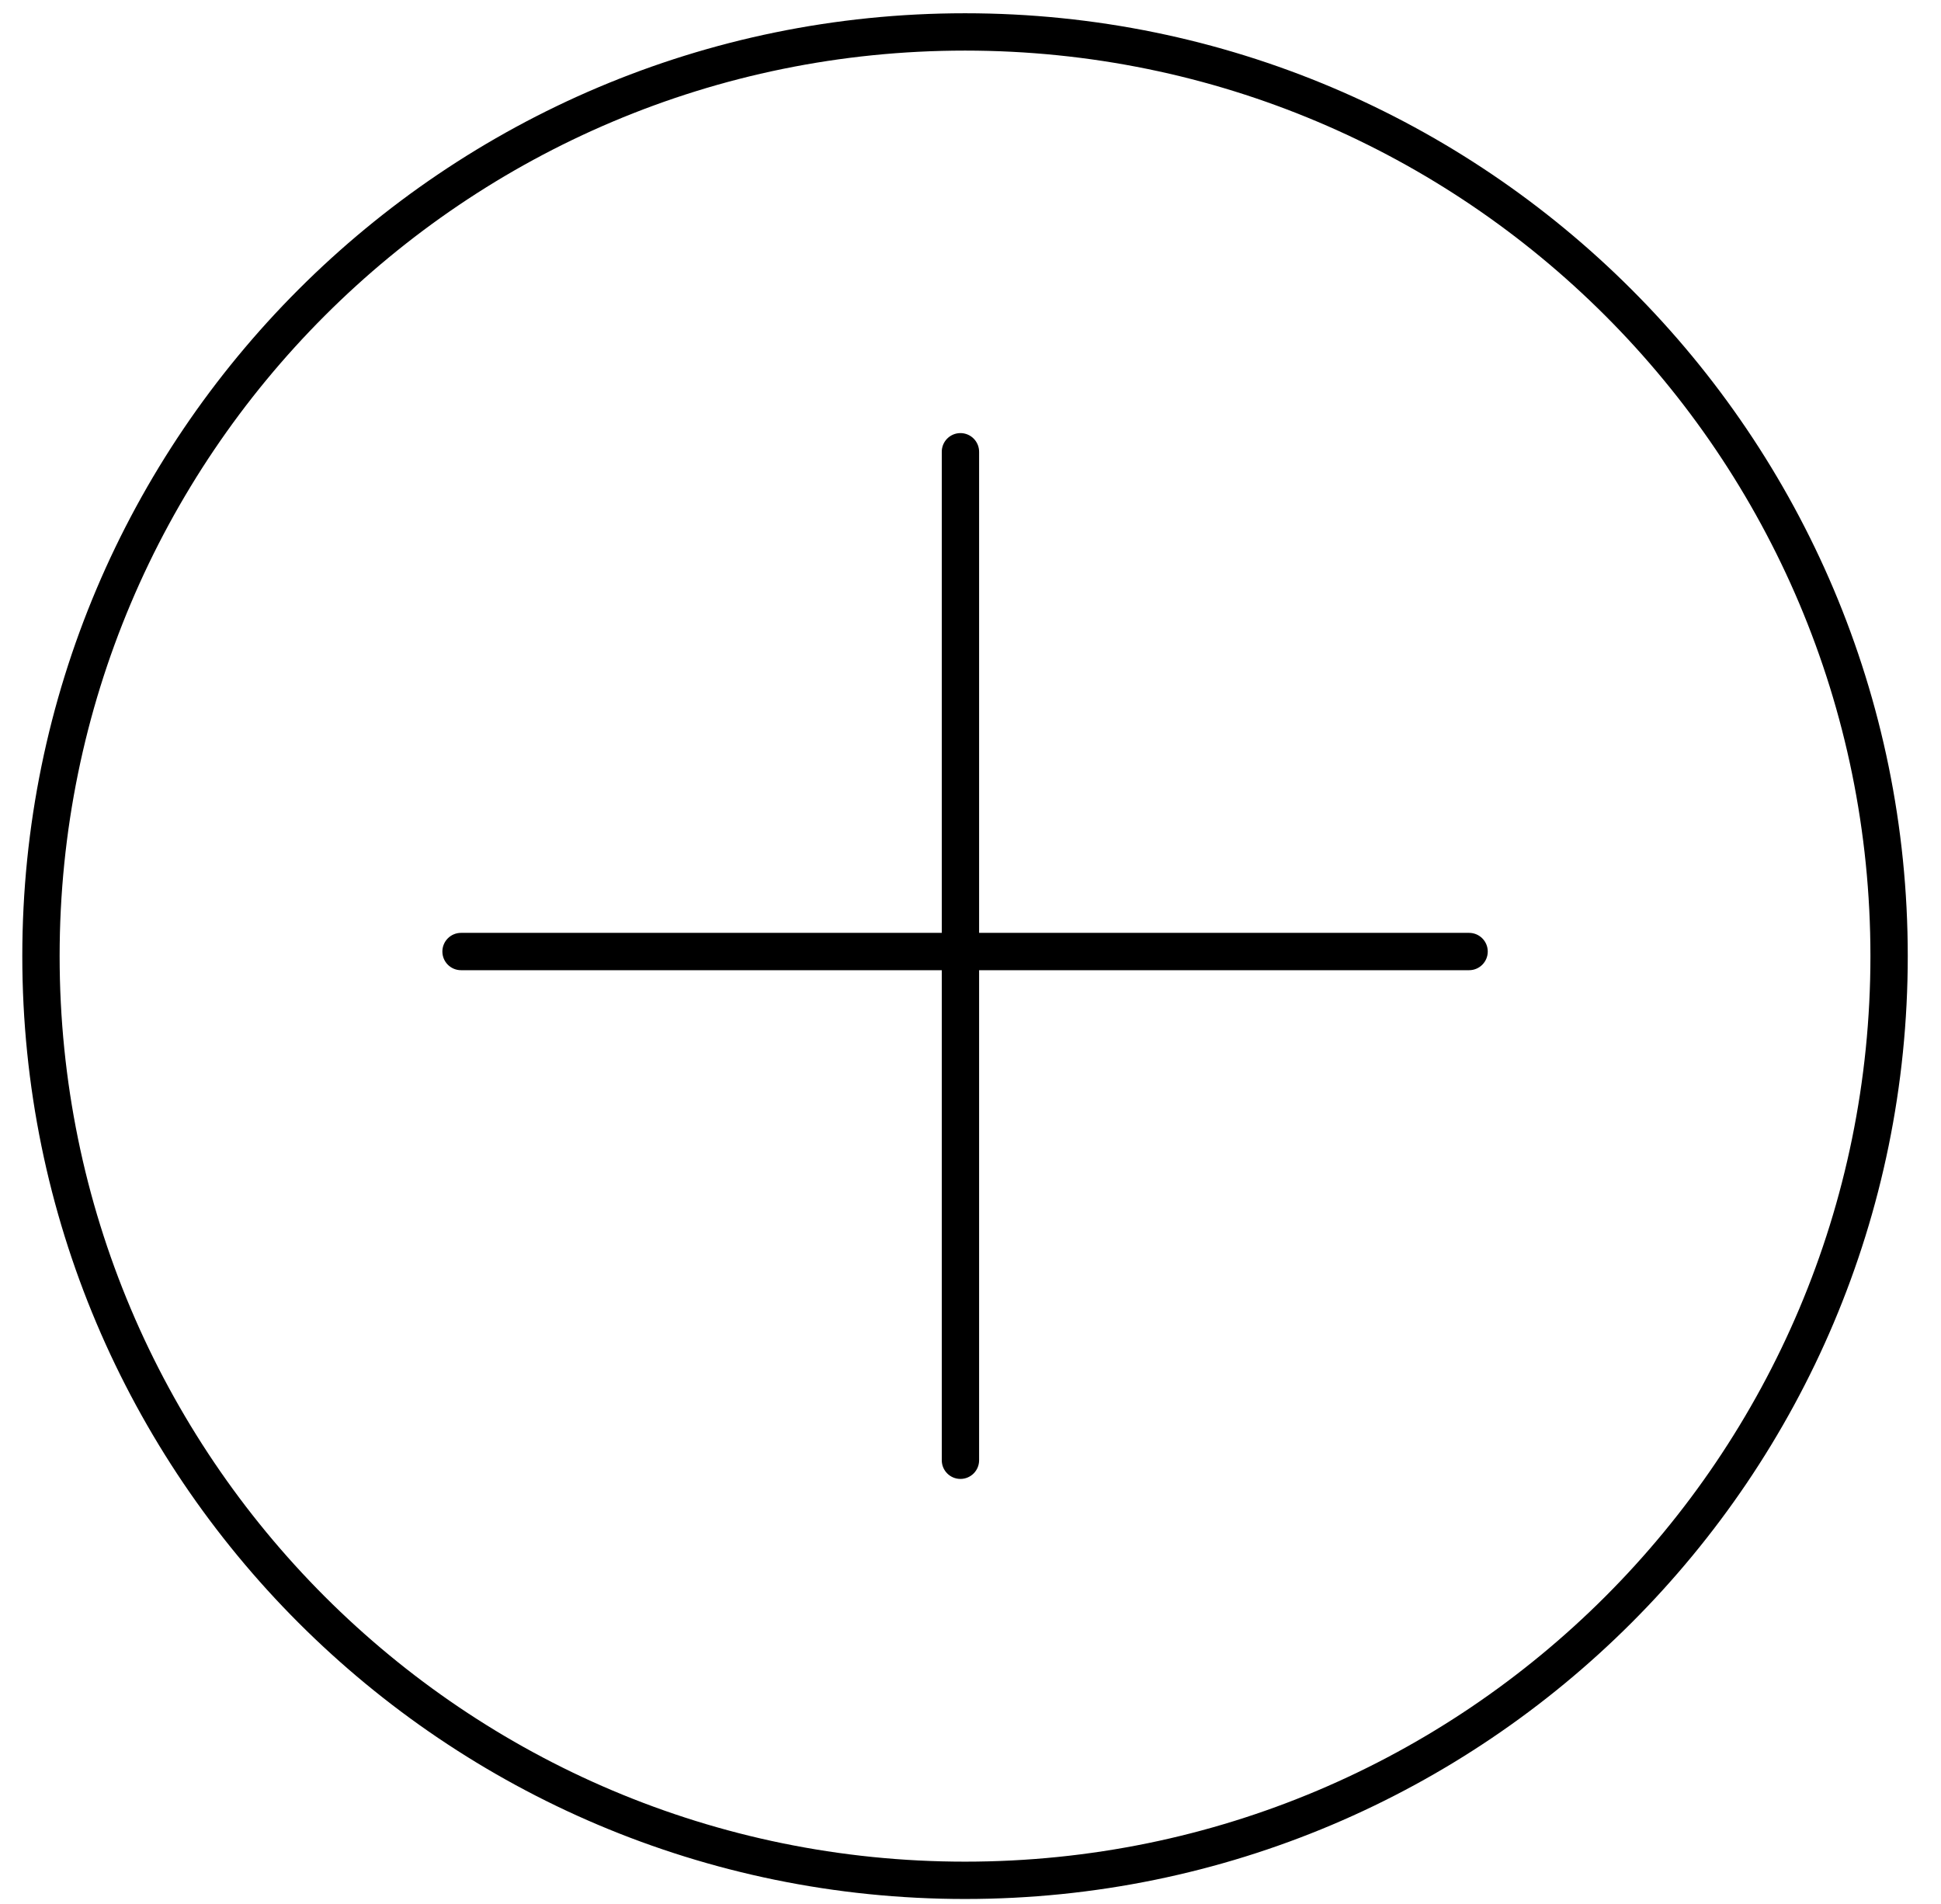
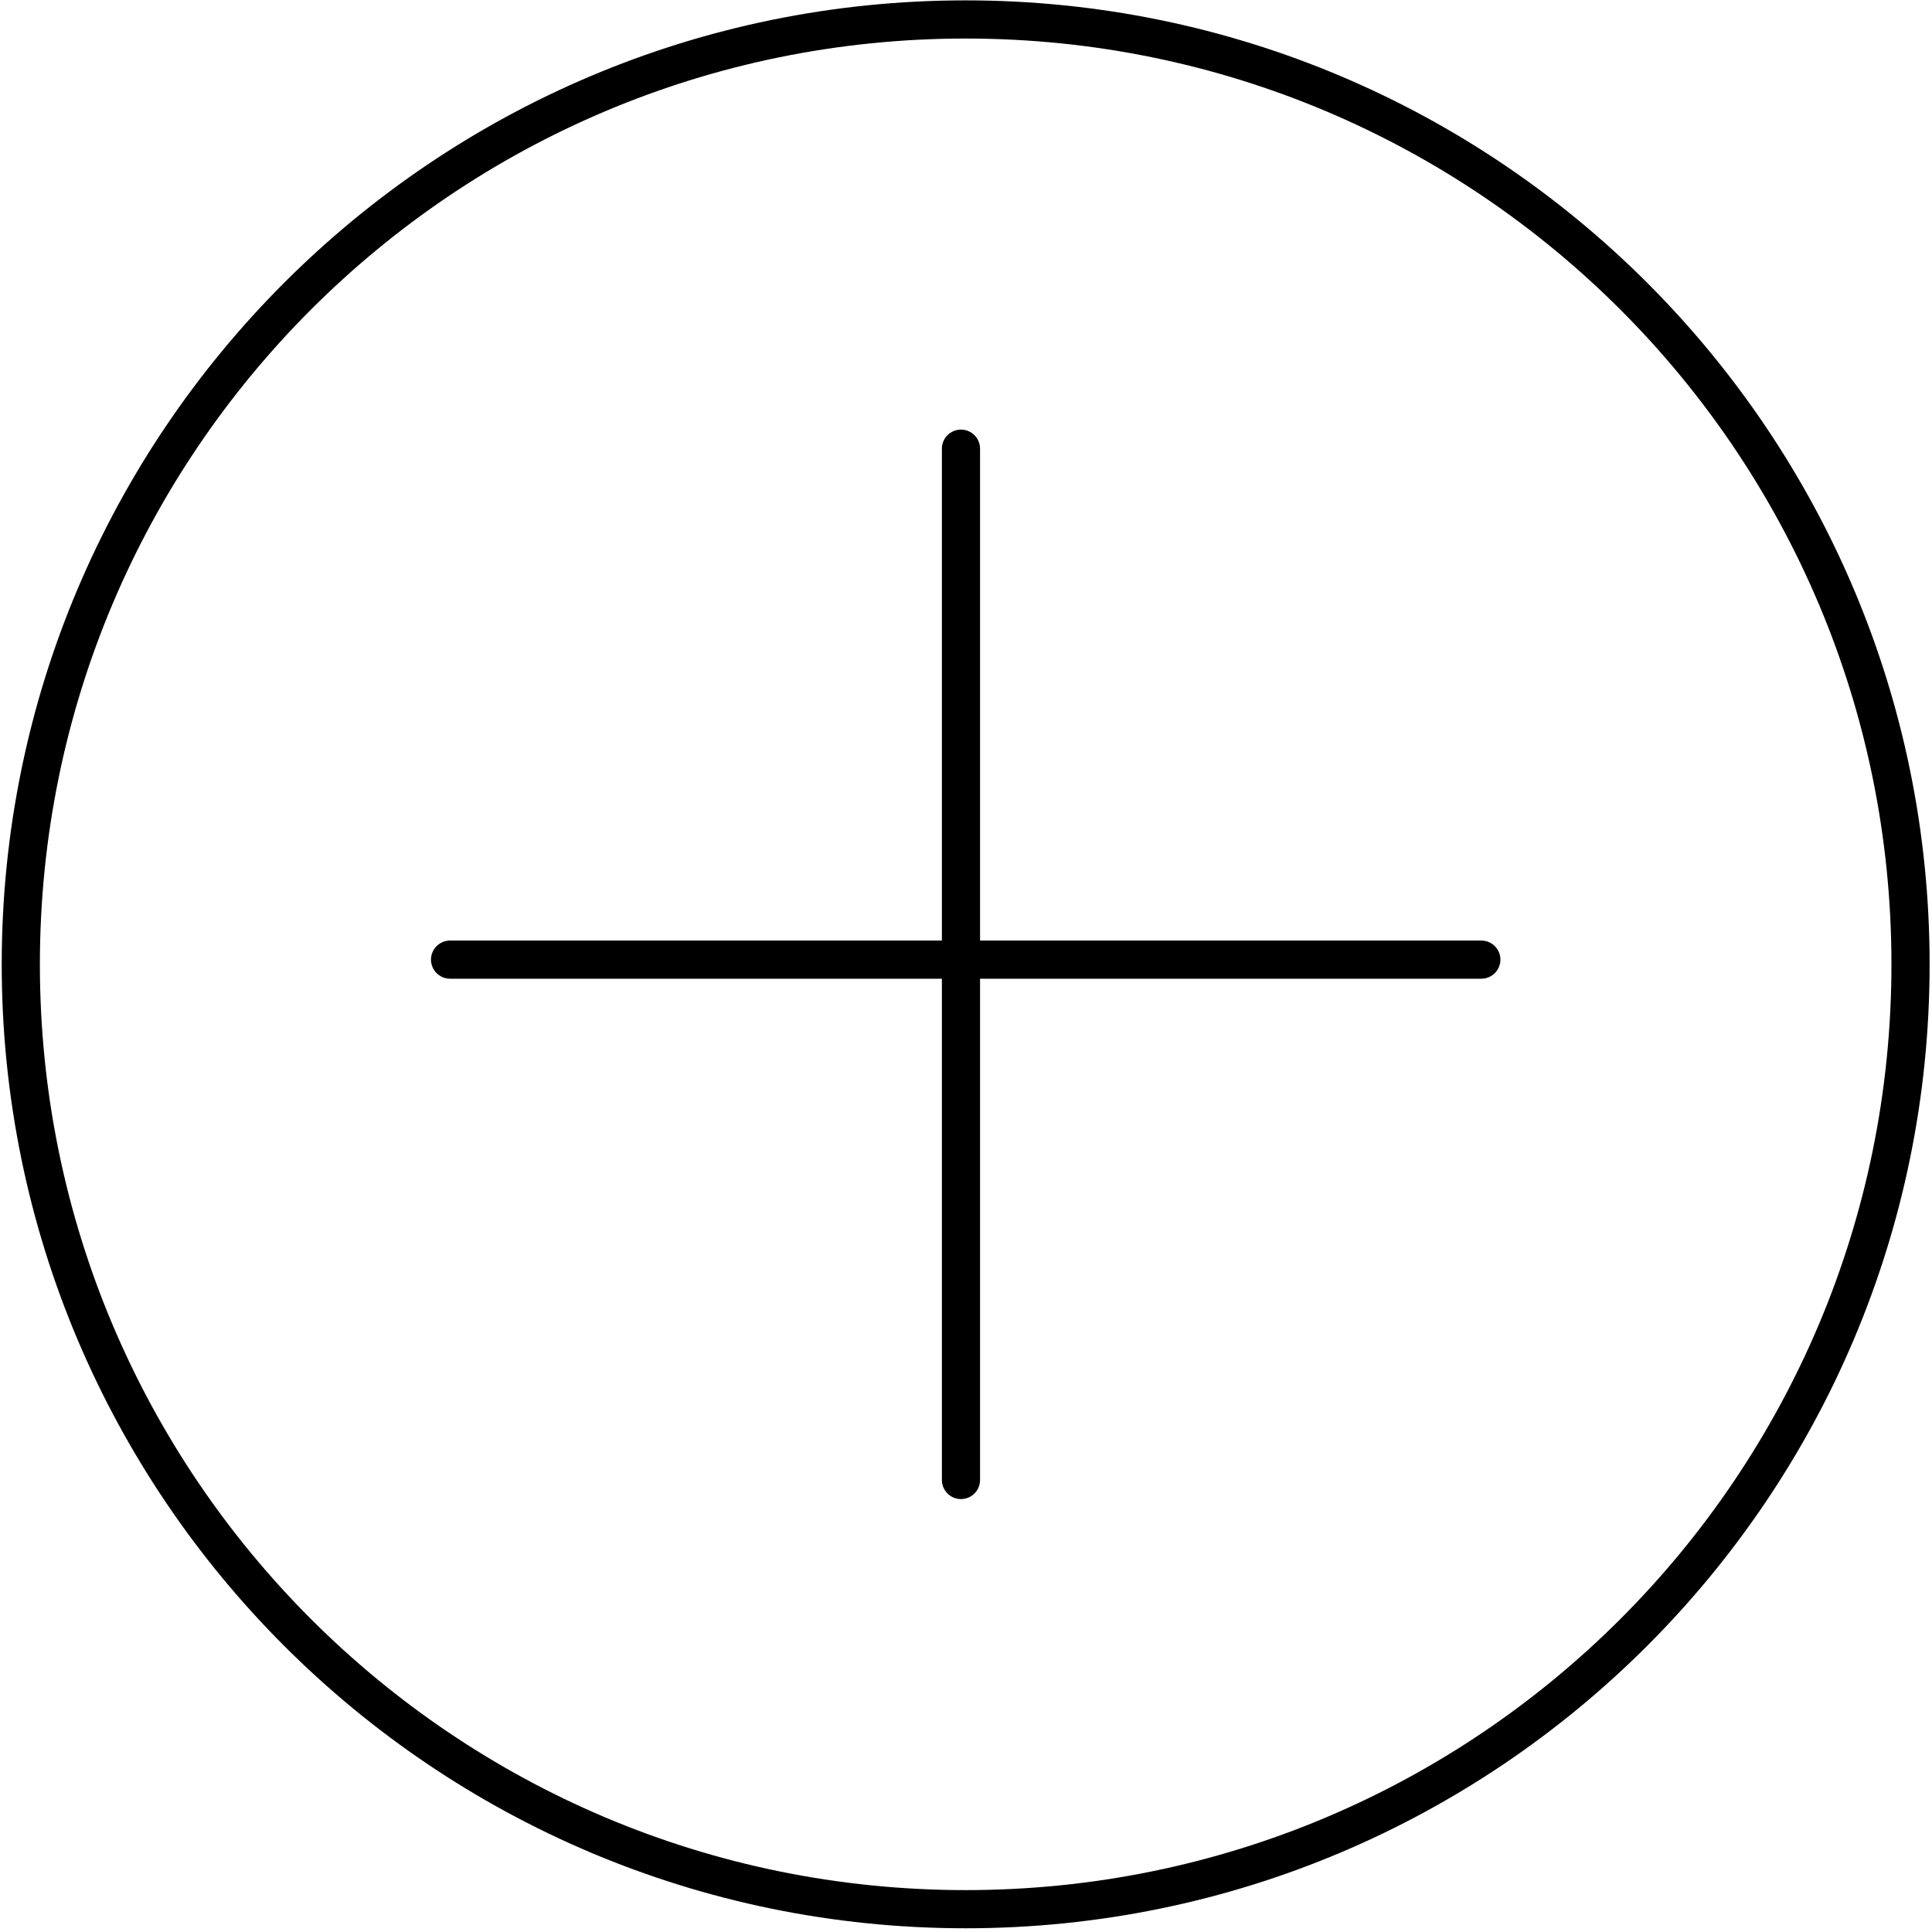
- <svg xmlns="http://www.w3.org/2000/svg" width="52" height="51" viewBox="0 0 52 51" version="1.1" id="add-new-2">
-   <defs id="defs8" />
-   <g id="add-large" style="fill:#000000;stroke:#000000" transform="translate(0.7304688,0.4882812)">
-     <path style="color:#000000;font-style:normal;font-variant:normal;font-weight:normal;font-stretch:normal;font-size:medium;line-height:normal;font-family:sans-serif;text-indent:0;text-align:start;text-decoration:none;text-decoration-line:none;text-decoration-style:solid;text-decoration-color:#000000;letter-spacing:normal;word-spacing:normal;text-transform:none;direction:ltr;block-progression:tb;writing-mode:lr-tb;baseline-shift:baseline;text-anchor:start;white-space:normal;clip-rule:nonzero;display:inline;overflow:visible;visibility:visible;opacity:1;isolation:auto;mix-blend-mode:normal;color-interpolation:sRGB;color-interpolation-filters:linearRGB;solid-color:#000000;solid-opacity:1;fill:#000000;fill-opacity:1;fill-rule:nonzero;stroke:none;stroke-width:1;stroke-linecap:butt;stroke-linejoin:miter;stroke-miterlimit:4;stroke-dasharray:none;stroke-dashoffset:0;stroke-opacity:1;color-rendering:auto;image-rendering:auto;shape-rendering:auto;text-rendering:auto;enable-background:accumulate" d="m 25.123,-0.133 c -13.943,0 -25.256,11.313 -25.256,25.256 0,13.943 11.313,25.256 25.256,25.256 13.943,0 25.256,-11.313 25.256,-25.256 0,-13.943 -11.313,-25.256 -25.256,-25.256 z m 0,1 c 13.402,0 24.256,10.854 24.256,24.256 0,13.402 -10.854,24.256 -24.256,24.256 -13.402,0 -24.256,-10.854 -24.256,-24.256 0,-13.402 10.854,-24.256 24.256,-24.256 z" id="Oval" />
-     <path style="color:#000000;font-style:normal;font-variant:normal;font-weight:normal;font-stretch:normal;font-size:medium;line-height:normal;font-family:sans-serif;text-indent:0;text-align:start;text-decoration:none;text-decoration-line:none;text-decoration-style:solid;text-decoration-color:#000000;letter-spacing:normal;word-spacing:normal;text-transform:none;direction:ltr;block-progression:tb;writing-mode:lr-tb;baseline-shift:baseline;text-anchor:start;white-space:normal;clip-rule:nonzero;display:inline;overflow:visible;visibility:visible;opacity:1;isolation:auto;mix-blend-mode:normal;color-interpolation:sRGB;color-interpolation-filters:linearRGB;solid-color:#000000;solid-opacity:1;fill:#000000;fill-opacity:1;fill-rule:nonzero;stroke:none;stroke-width:1;stroke-linecap:butt;stroke-linejoin:miter;stroke-miterlimit:4;stroke-dasharray:none;stroke-dashoffset:0;stroke-opacity:1;color-rendering:auto;image-rendering:auto;shape-rendering:auto;text-rendering:auto;enable-background:accumulate" d="M 24.992,11.113 A 0.5,0.5 0 0 0 24.5,11.621 l 0,27.006 a 0.5,0.5 0 1 0 1,0 l 0,-27.006 a 0.5,0.5 0 0 0 -0.508,-0.508 z" id="Shape" />
-     <path style="color:#000000;font-style:normal;font-variant:normal;font-weight:normal;font-stretch:normal;font-size:medium;line-height:normal;font-family:sans-serif;text-indent:0;text-align:start;text-decoration:none;text-decoration-line:none;text-decoration-style:solid;text-decoration-color:#000000;letter-spacing:normal;word-spacing:normal;text-transform:none;direction:ltr;block-progression:tb;writing-mode:lr-tb;baseline-shift:baseline;text-anchor:start;white-space:normal;clip-rule:nonzero;display:inline;overflow:visible;visibility:visible;opacity:1;isolation:auto;mix-blend-mode:normal;color-interpolation:sRGB;color-interpolation-filters:linearRGB;solid-color:#000000;solid-opacity:1;fill:#000000;fill-opacity:1;fill-rule:nonzero;stroke:none;stroke-width:1;stroke-linecap:butt;stroke-linejoin:miter;stroke-miterlimit:4;stroke-dasharray:none;stroke-dashoffset:0;stroke-opacity:1;color-rendering:auto;image-rendering:auto;shape-rendering:auto;text-rendering:auto;enable-background:accumulate" d="m 11.621,24.5 a 0.5,0.5 0 1 0 0,1 l 27.006,0 a 0.5,0.5 0 1 0 0,-1 l -27.006,0 z" id="path20" />
+ <svg xmlns="http://www.w3.org/2000/svg" width="489px" height="489px" viewBox="0 0 489 489" version="1.1">
+   <defs />
+   <g id="Page-1" stroke="none" stroke-width="1" fill="none" fill-rule="evenodd">
+     <g id="add-new-2" transform="translate(0, -1)" fill-rule="nonzero" fill="#000000">
+       <g id="add-large" transform="translate(0.056604, 0.716981)">
+         <path d="M244.358,0.377 C109.669,0.377 0.377,109.669 0.377,244.358 C0.377,379.048 109.669,488.34 244.358,488.34 C379.048,488.34 488.34,379.048 488.34,244.358 C488.34,109.669 379.048,0.377 244.358,0.377 Z M244.358,10.038 C373.827,10.038 478.679,114.889 478.679,244.358 C478.679,373.827 373.827,478.679 244.358,478.679 C114.889,478.679 10.038,373.827 10.038,244.358 C10.038,114.889 114.889,10.038 244.358,10.038 Z" id="Oval" />
+         <path d="M243.094,109.019 C241.813,109.039 240.593,109.567 239.701,110.487 C238.809,111.407 238.32,112.643 238.34,113.925 L238.34,374.811 C238.315,376.553 239.23,378.174 240.735,379.052 C242.239,379.93 244.1,379.93 245.605,379.052 C247.109,378.174 248.025,376.553 248,374.811 L248,113.925 C248.02,112.617 247.51,111.358 246.586,110.433 C245.661,109.509 244.402,108.998 243.094,109.019 L243.094,109.019 Z" id="Shape" />
+         <path d="M113.925,238.34 C112.183,238.315 110.562,239.23 109.684,240.735 C108.806,242.239 108.806,244.1 109.684,245.605 C110.562,247.109 112.183,248.025 113.925,248 L374.811,248 C376.553,248.025 378.174,247.109 379.052,245.605 C379.93,244.1 379.93,242.239 379.052,240.735 C378.174,239.23 376.553,238.315 374.811,238.34 L113.925,238.34 Z" id="path20" />
+       </g>
+     </g>
  </g>
</svg>
